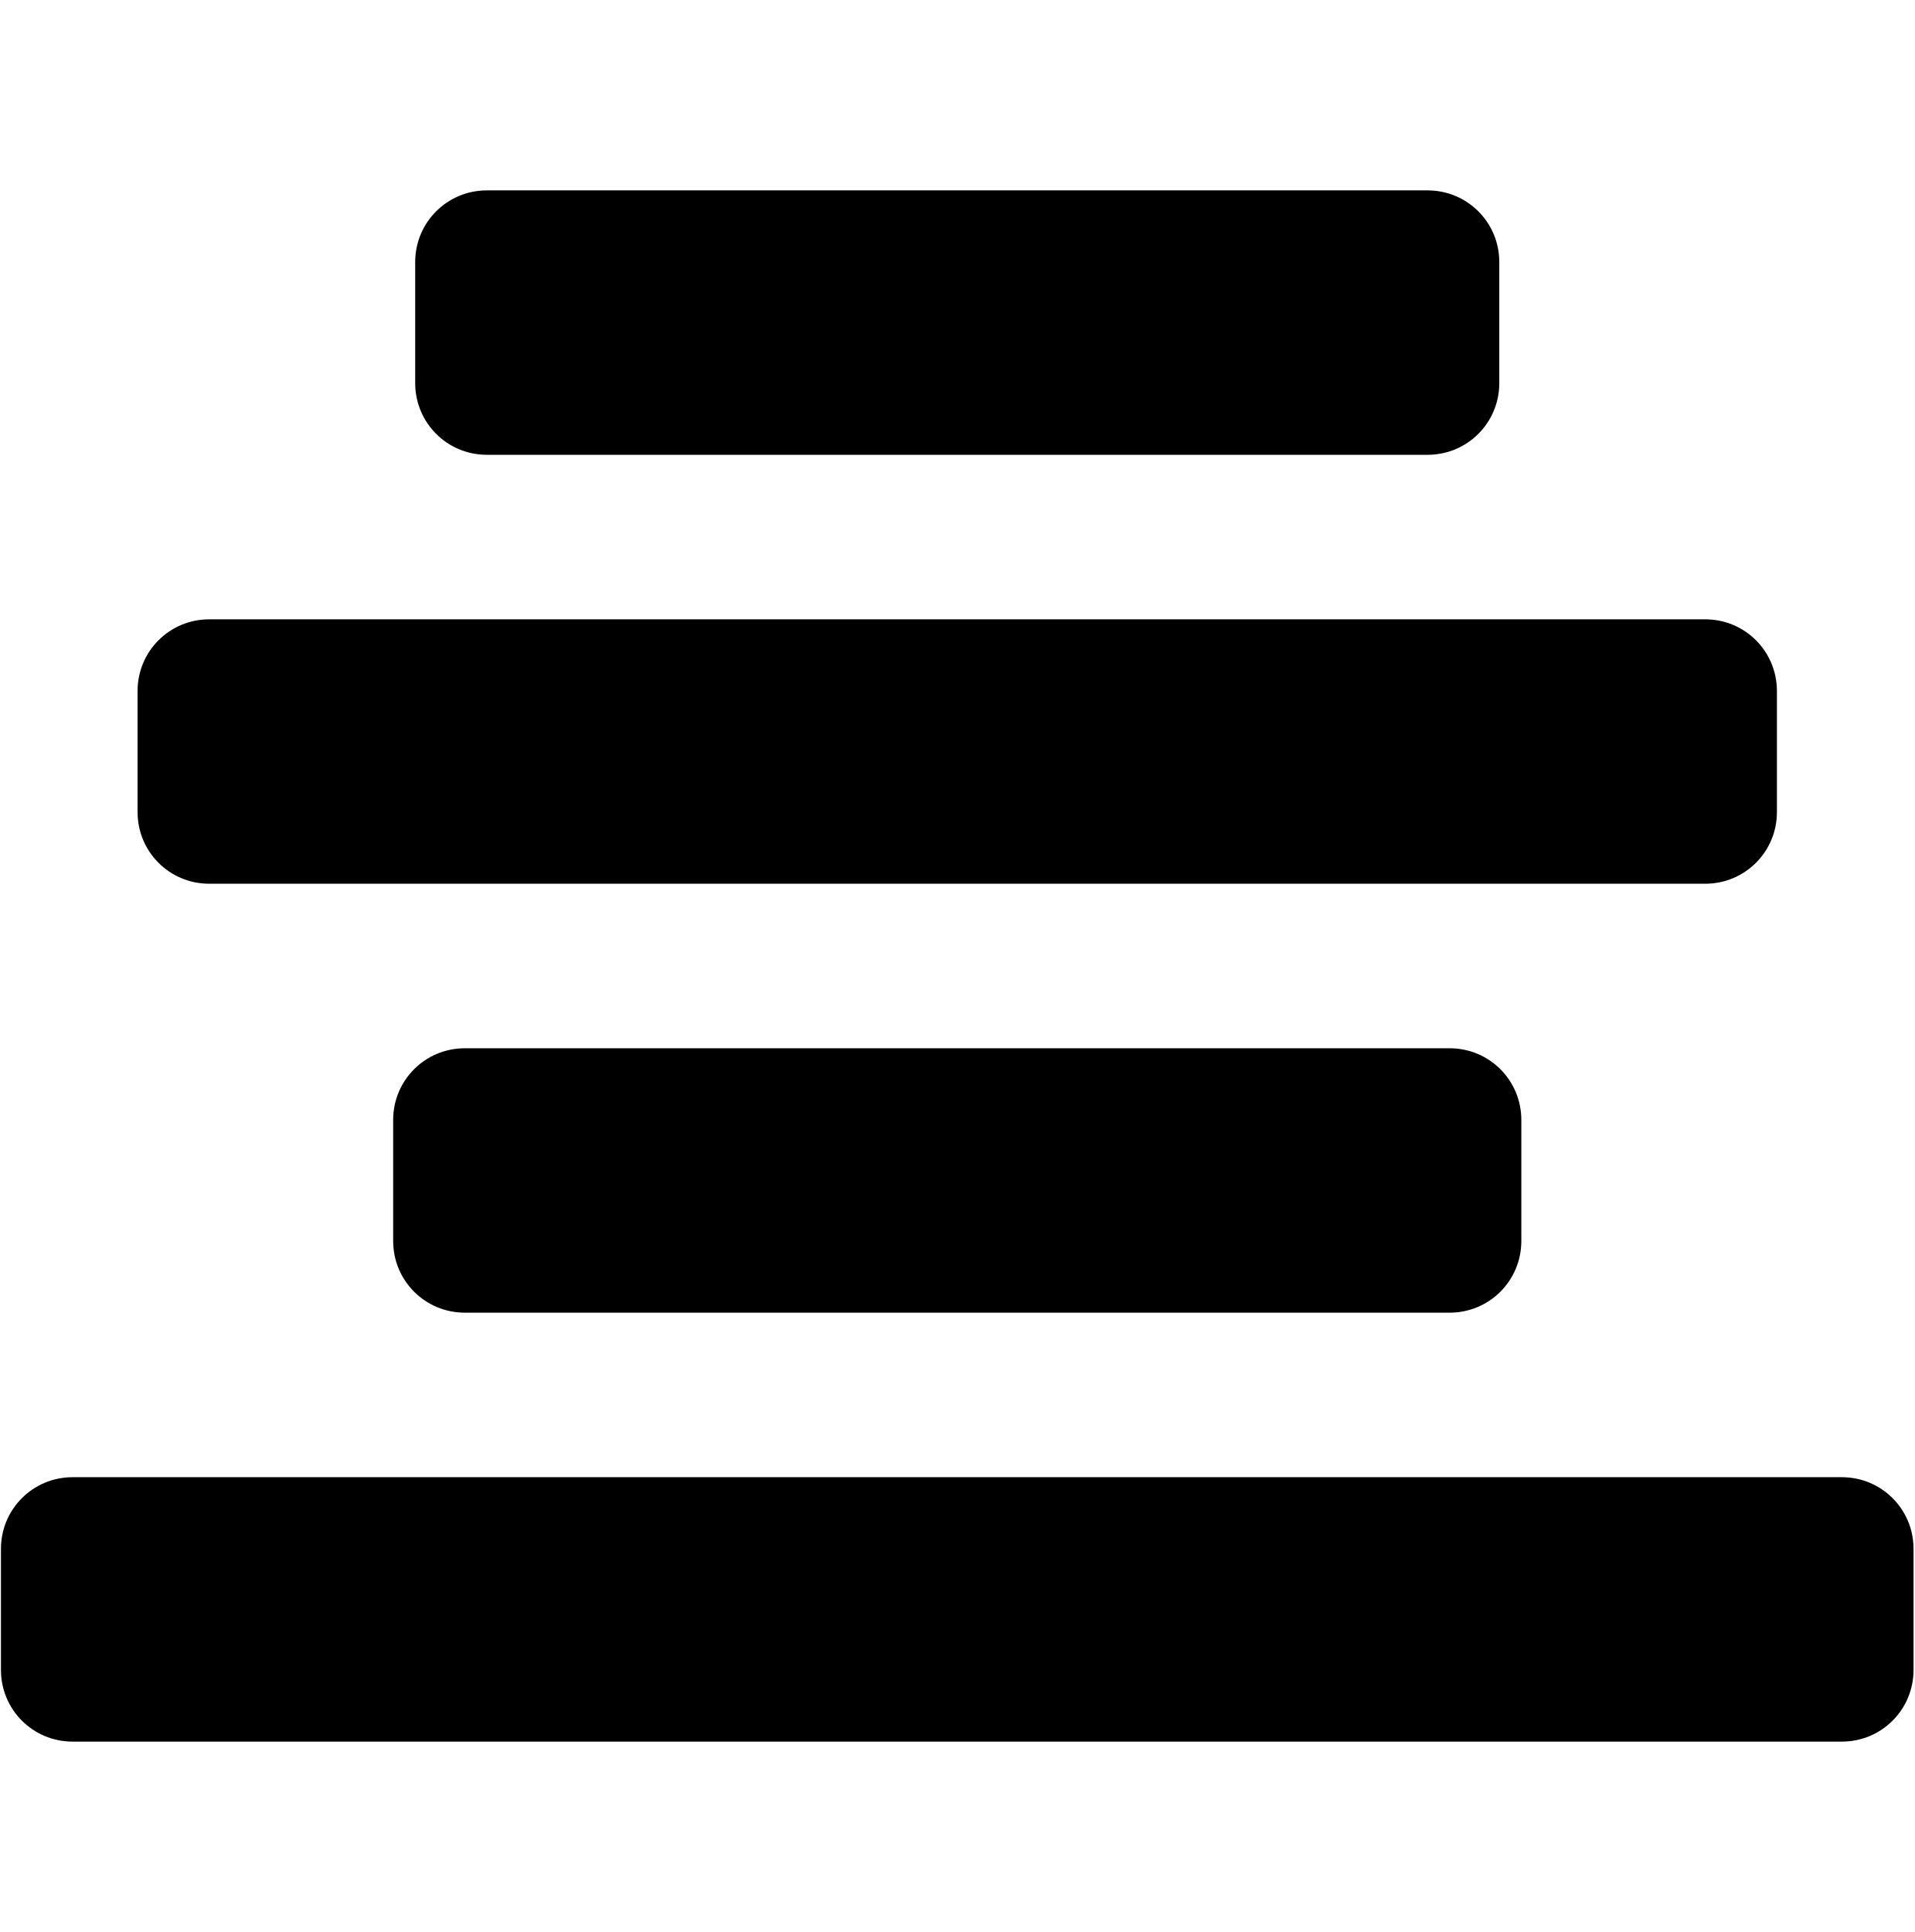
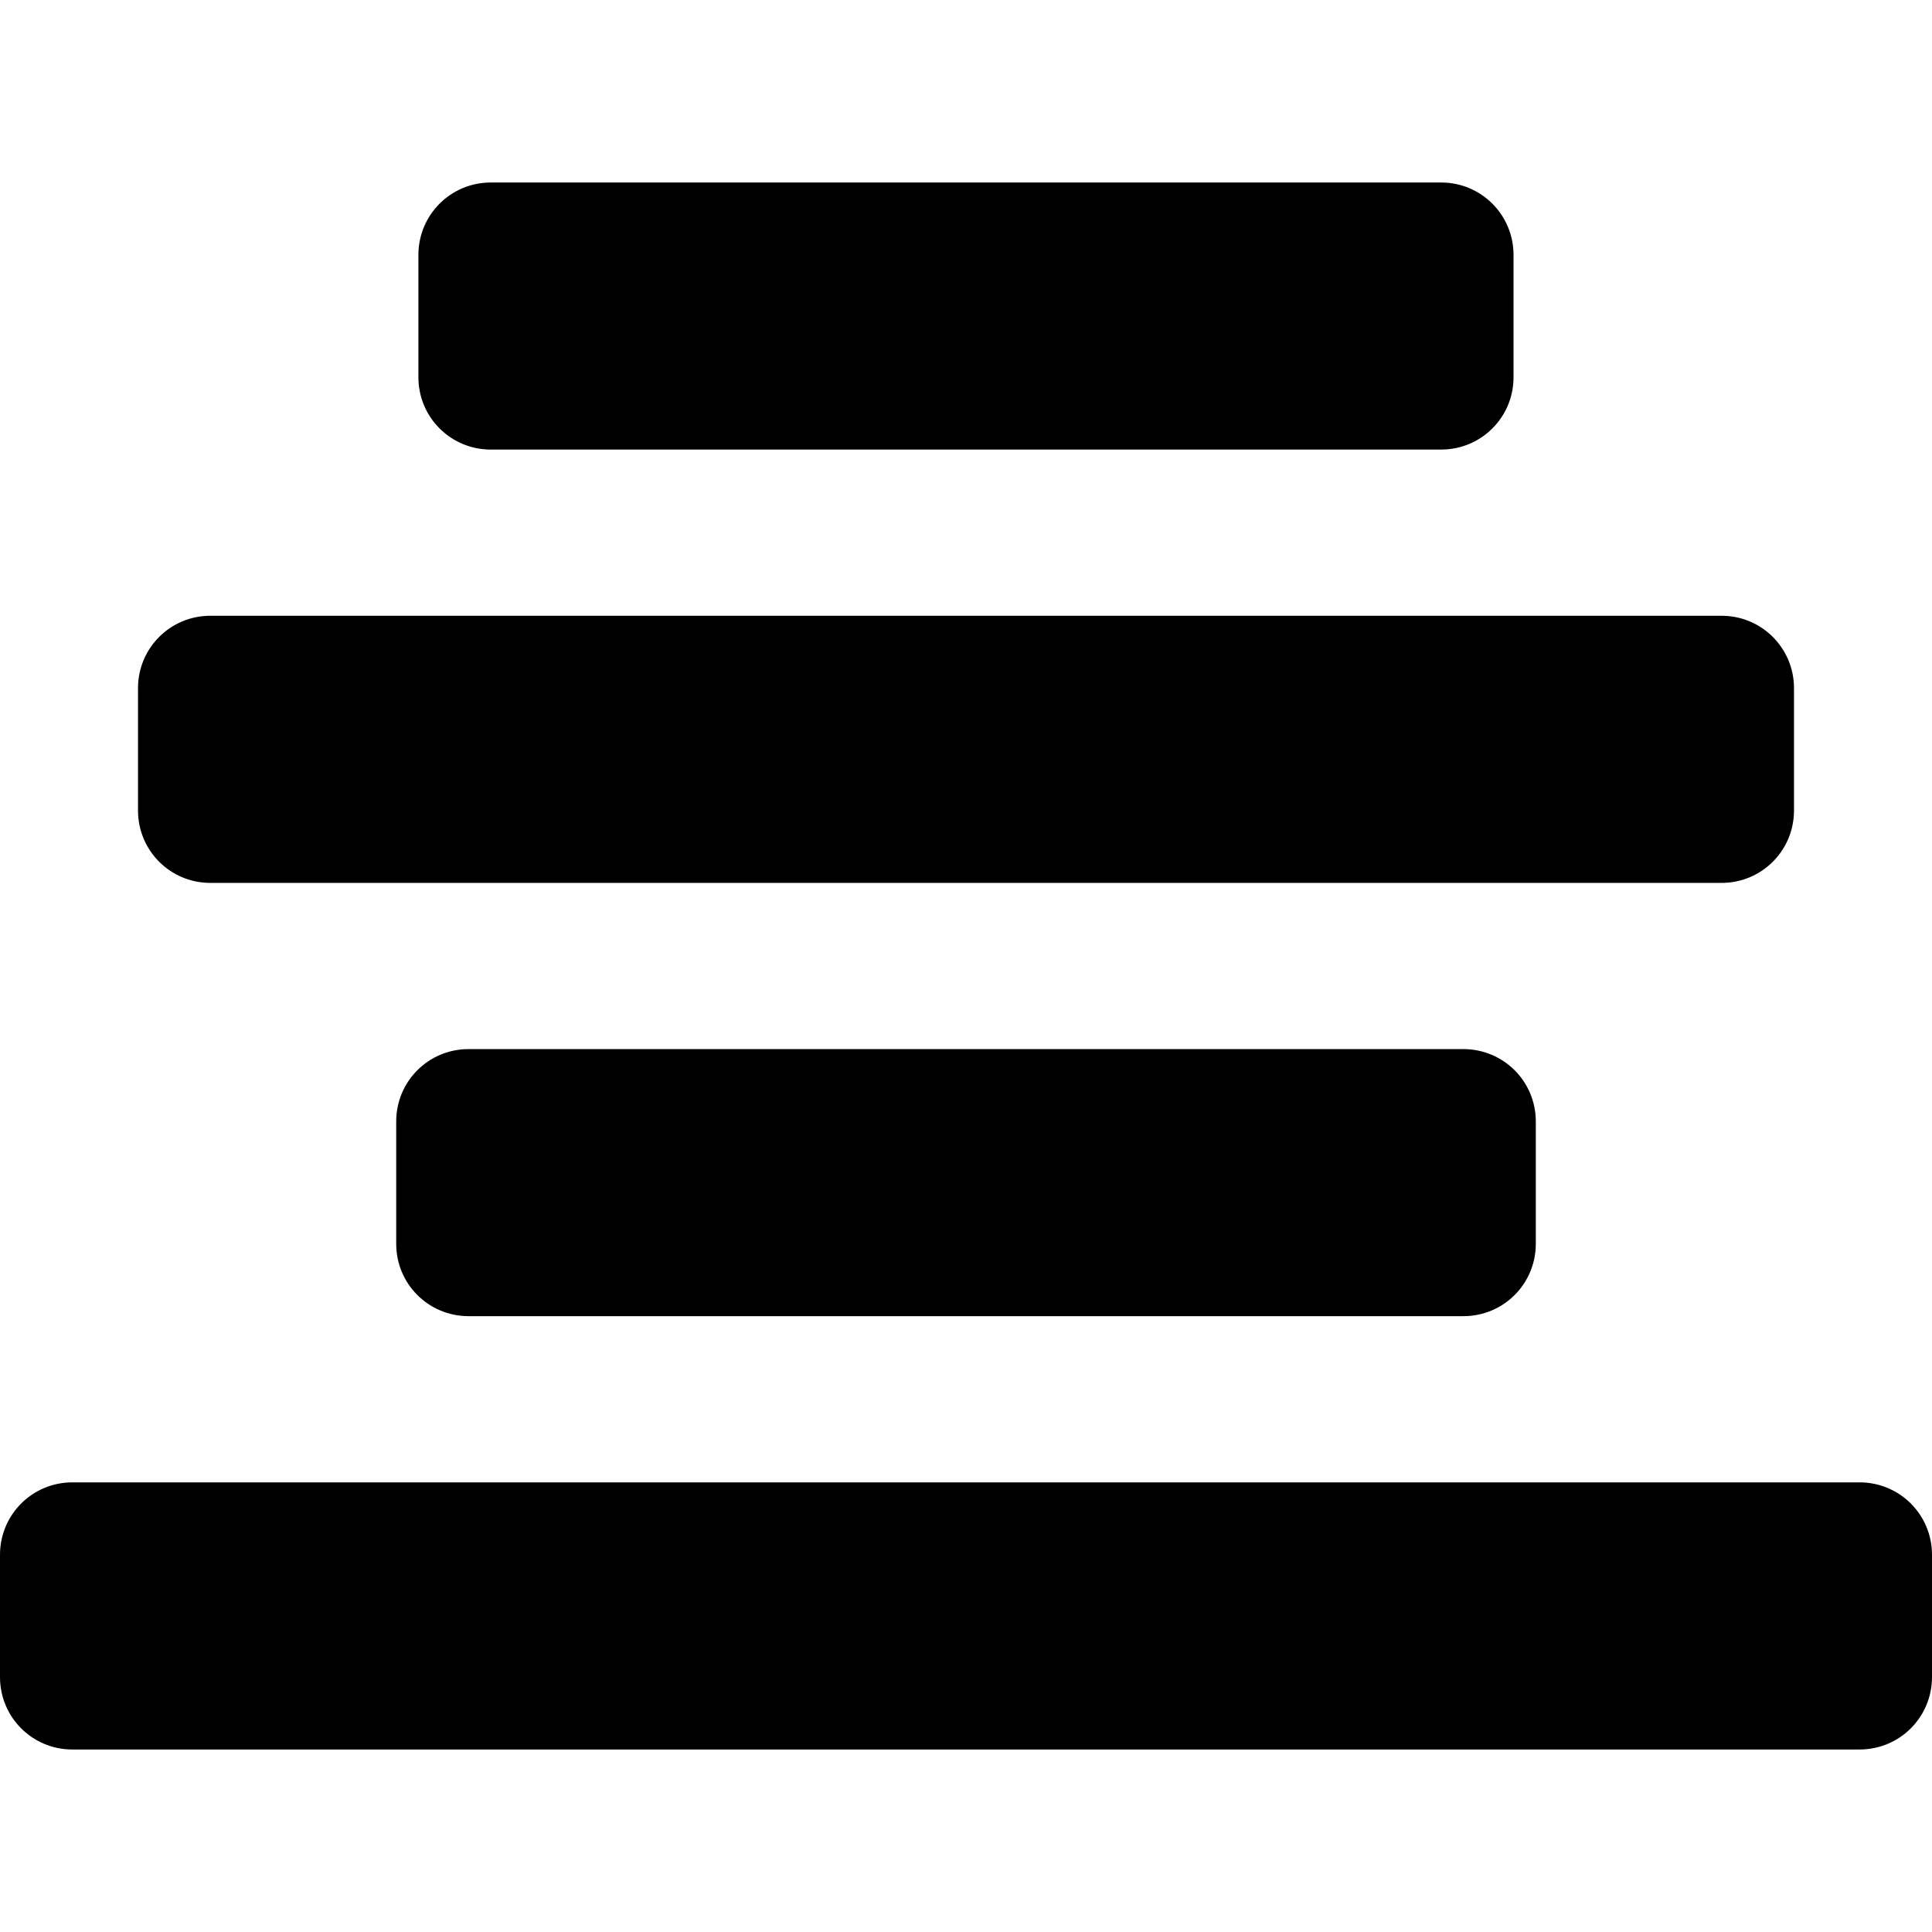
- <svg xmlns="http://www.w3.org/2000/svg" width="987.979" height="997.019" id="svg2" version="1.0">
+ <svg xmlns="http://www.w3.org/2000/svg" width="512" height="512" id="svg2" version="1.0">
  <defs id="defs4" />
-   <g id="layer1" transform="translate(-374.2178,422.7827)">
+   <g id="layer1" transform="translate(-374.2178,-62.23637)">
    <g style="font-size:1353.902px;font-style:italic;font-variant:normal;font-weight:normal;font-stretch:normal;line-height:125%;letter-spacing:0px;word-spacing:0px;fill:#000000;fill-opacity:1;stroke:none;font-family:Serif;-inkscape-font-specification:Serif Italic" id="text10546">
-       <path style="fill:#000000" d="m 625.468,-324.531 485.479,0 c 20.49,0 36.986,16.496 36.986,36.986 l 0,62.479 c 0,20.49 -16.496,36.986 -36.986,36.986 l -485.479,0 c -20.49,0 -36.986,-16.496 -36.986,-36.986 l 0,-62.479 c 0,-20.49 16.496,-36.986 36.986,-36.986 z" id="rect10685" />
-       <path style="fill:#000000" d="m 482.194,-103.176 772.028,0 c 20.49,0 36.986,16.496 36.986,36.986 l 0,62.479 c 0,20.49 -16.496,36.986 -36.986,36.986 l -772.028,0 c -20.49,0 -36.986,-16.496 -36.986,-36.986 l 0,-62.479 c 0,-20.49 16.496,-36.986 36.986,-36.986 z" id="rect10687" />
-       <path style="fill:#000000" d="m 614.097,118.178 508.221,0 c 20.49,0 36.986,16.496 36.986,36.986 l 0,62.479 c 0,20.49 -16.496,36.986 -36.986,36.986 l -508.221,0 c -20.49,0 -36.986,-16.496 -36.986,-36.986 l 0,-62.479 c 0,-20.49 16.496,-36.986 36.986,-36.986 z" id="rect10689" />
-       <path style="fill:#000000" d="m 411.694,339.533 913.027,0 c 20.49,0 36.986,16.496 36.986,36.986 l 0,62.479 c 0,20.49 -16.496,36.986 -36.986,36.986 l -913.027,0 c -20.49,0 -36.986,-16.496 -36.986,-36.986 l 0,-62.479 c 0,-20.49 16.496,-36.986 36.986,-36.986 z" id="rect10691" />
+       <path style="fill:#000000" d="m 504.293,110.601 c -10.629,0 -19.194,8.564 -19.194,19.194 l 0,32.405 c 0,10.629 8.564,19.177 19.194,19.177 l 251.834,0 c 10.629,0 19.194,-8.548 19.194,-19.177 l 0,-32.405 c 0,-10.629 -8.564,-19.194 -19.194,-19.194 l -251.834,0 z m -74.326,114.821 c -10.629,0 -19.177,8.564 -19.177,19.194 l 0,32.405 c 0,10.629 8.548,19.194 19.177,19.194 l 400.486,0 c 10.629,0 19.194,-8.564 19.194,-19.194 l 0,-32.405 c 0,-10.629 -8.564,-19.194 -19.194,-19.194 l -400.486,0 z m 68.426,114.837 c -10.629,0 -19.177,8.548 -19.177,19.177 l 0,32.421 c 0,10.629 8.548,19.177 19.177,19.177 l 263.635,0 c 10.629,0 19.194,-8.548 19.194,-19.177 l 0,-32.421 c 0,-10.629 -8.564,-19.177 -19.194,-19.177 l -263.635,0 z M 393.395,455.079 c -10.629,0 -19.177,8.564 -19.177,19.194 l 0,32.405 c 0,10.629 8.548,19.194 19.177,19.194 l 473.629,0 c 10.629,0 19.194,-8.564 19.194,-19.194 l 0,-32.405 c 0,-10.629 -8.564,-19.194 -19.194,-19.194 l -473.629,0 z" id="rect10685" />
    </g>
  </g>
</svg>
